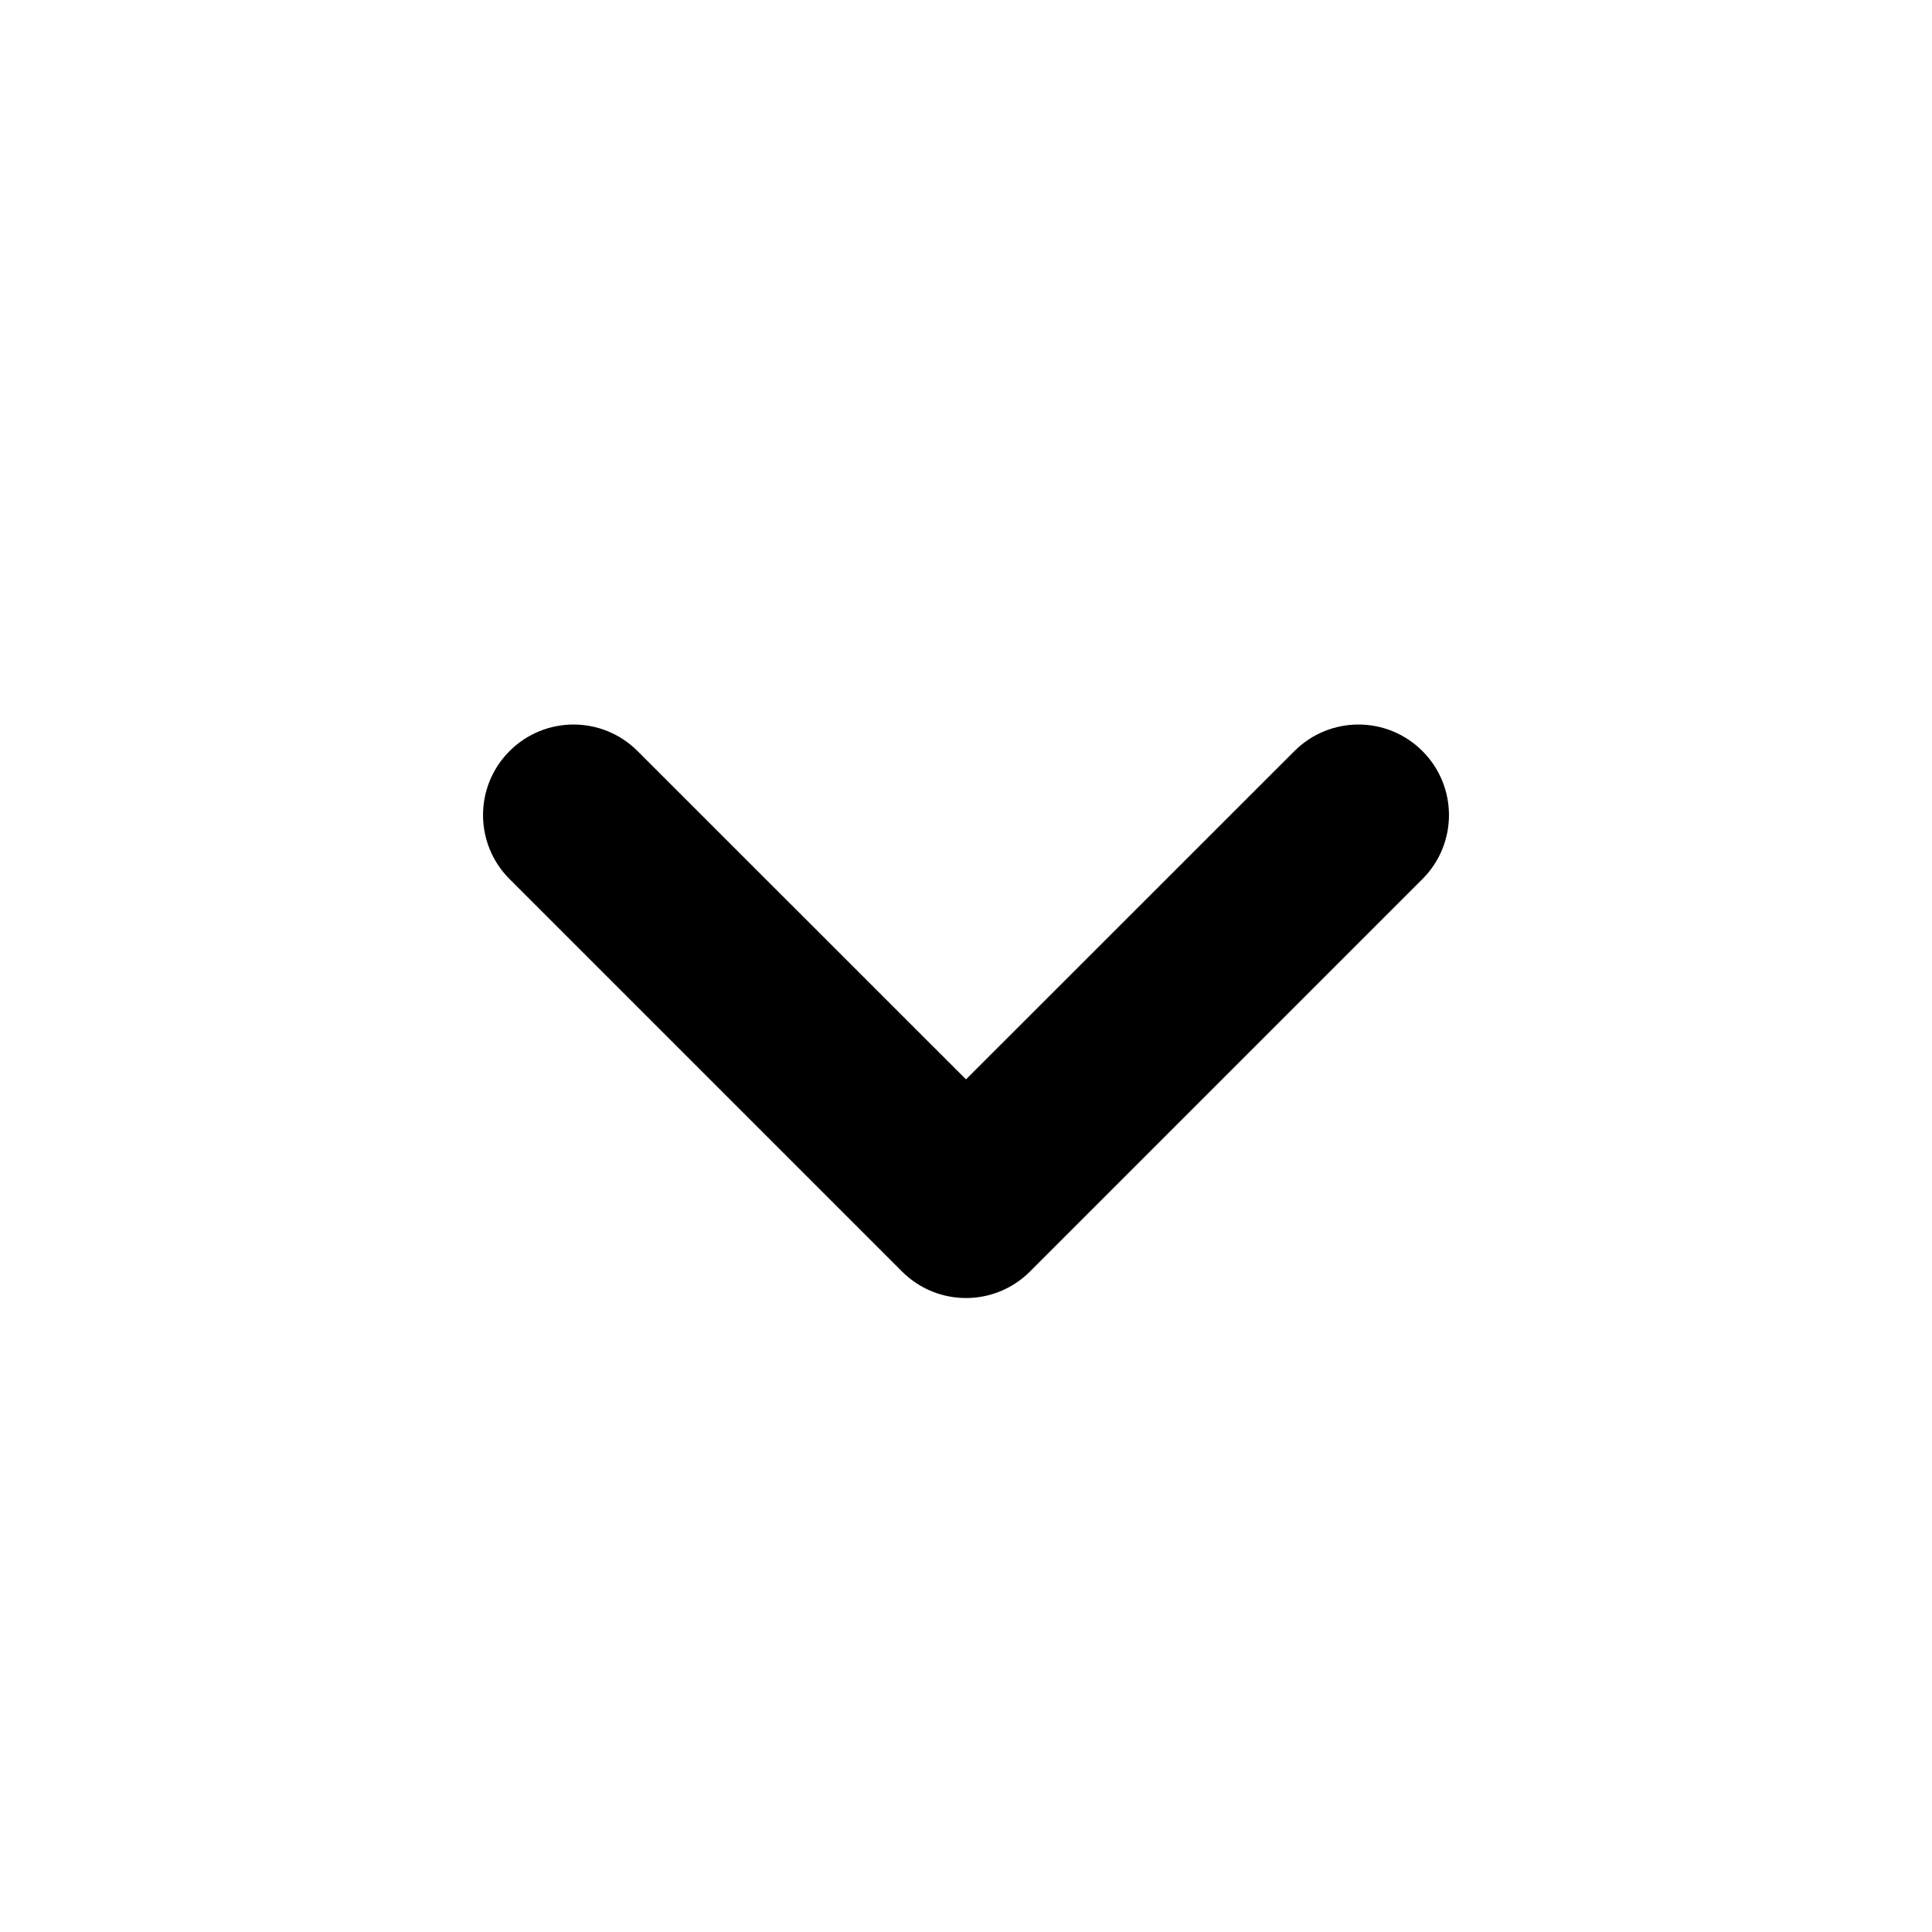
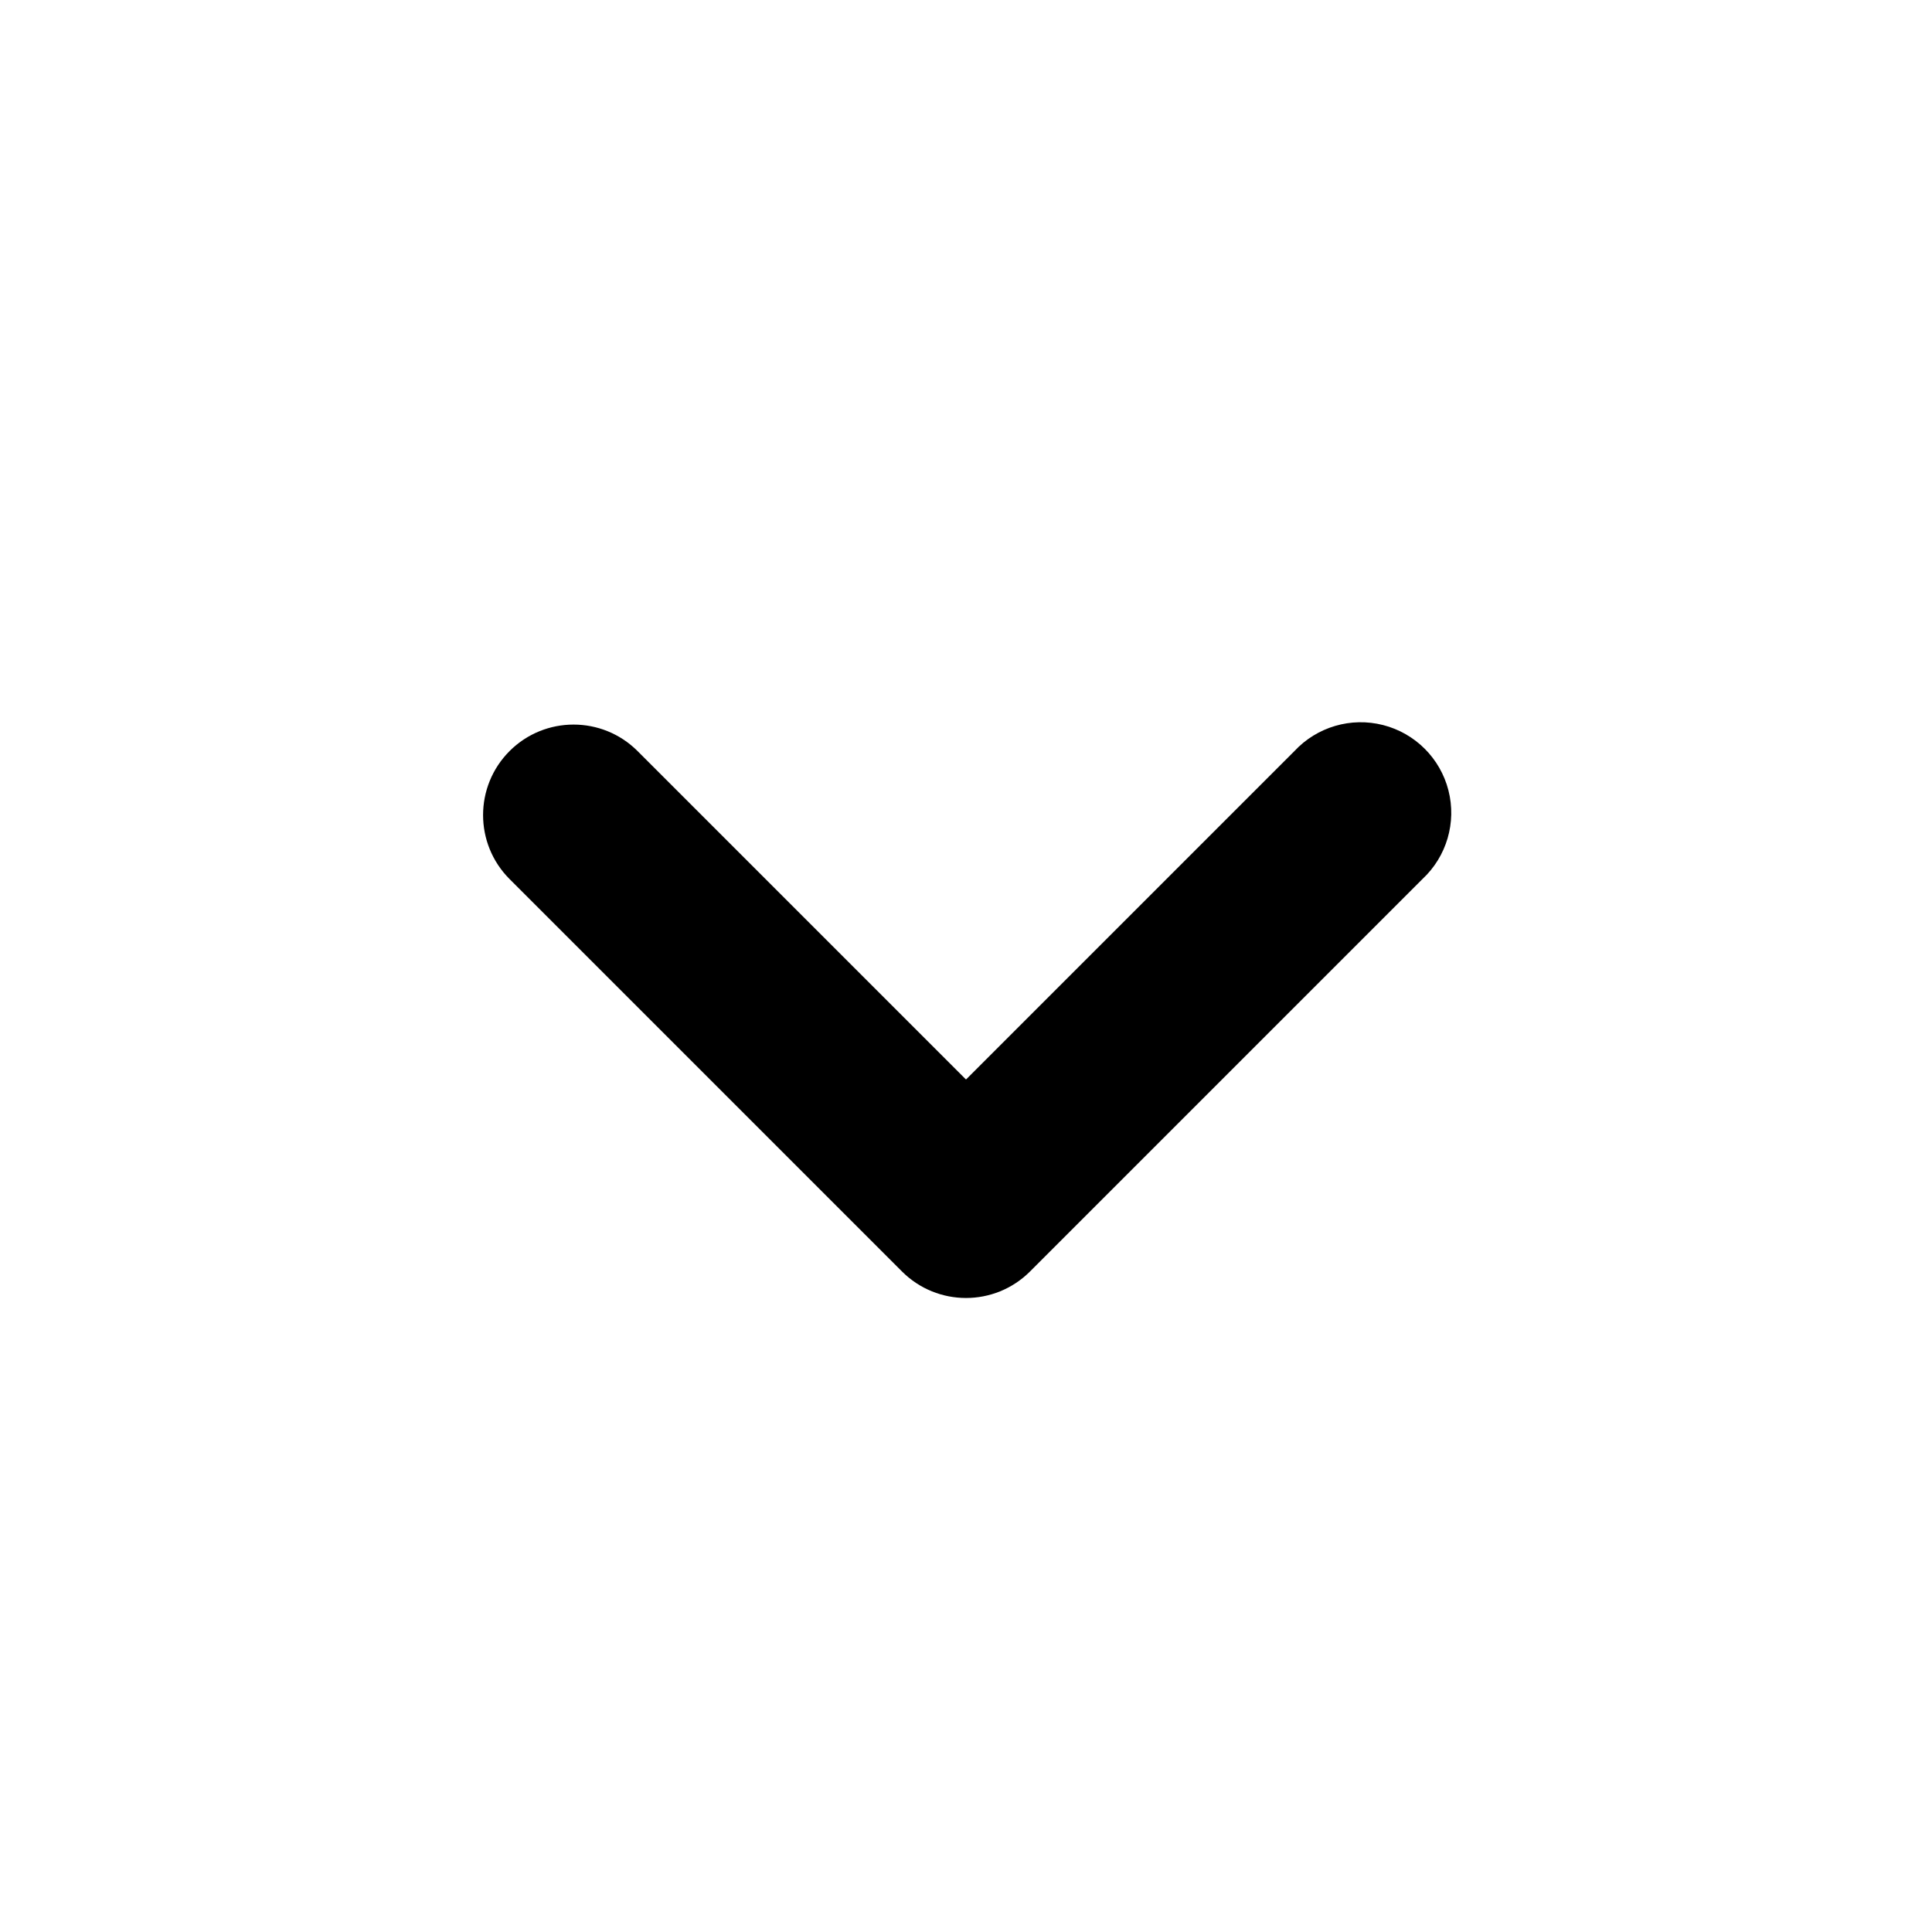
- <svg xmlns="http://www.w3.org/2000/svg" viewBox="0 0 16 16" fill="none">
-   <path fill-rule="evenodd" clip-rule="evenodd" d="M4.22 6.22C4.513 5.927 4.987 5.927 5.28 6.22L8 8.939L10.72 6.22C11.013 5.927 11.487 5.927 11.78 6.22C12.073 6.513 12.073 6.987 11.78 7.28L8.53 10.53C8.237 10.823 7.763 10.823 7.47 10.53L4.22 7.28C3.927 6.987 3.927 6.513 4.22 6.22Z" fill="currentColor" />
+ <svg viewBox="0 0 16 16" aria-hidden="true" data-slot="icon" fill="currentColor">
+   <path fill-rule="evenodd" d="M4.22 6.22a.75.75 0 0 1 1.06 0L8 8.94l2.72-2.72a.75.75 0 1 1 1.06 1.06l-3.25 3.25a.75.75 0 0 1-1.06 0L4.22 7.28a.75.75 0 0 1 0-1.06Z" clip-rule="evenodd" />
</svg>
